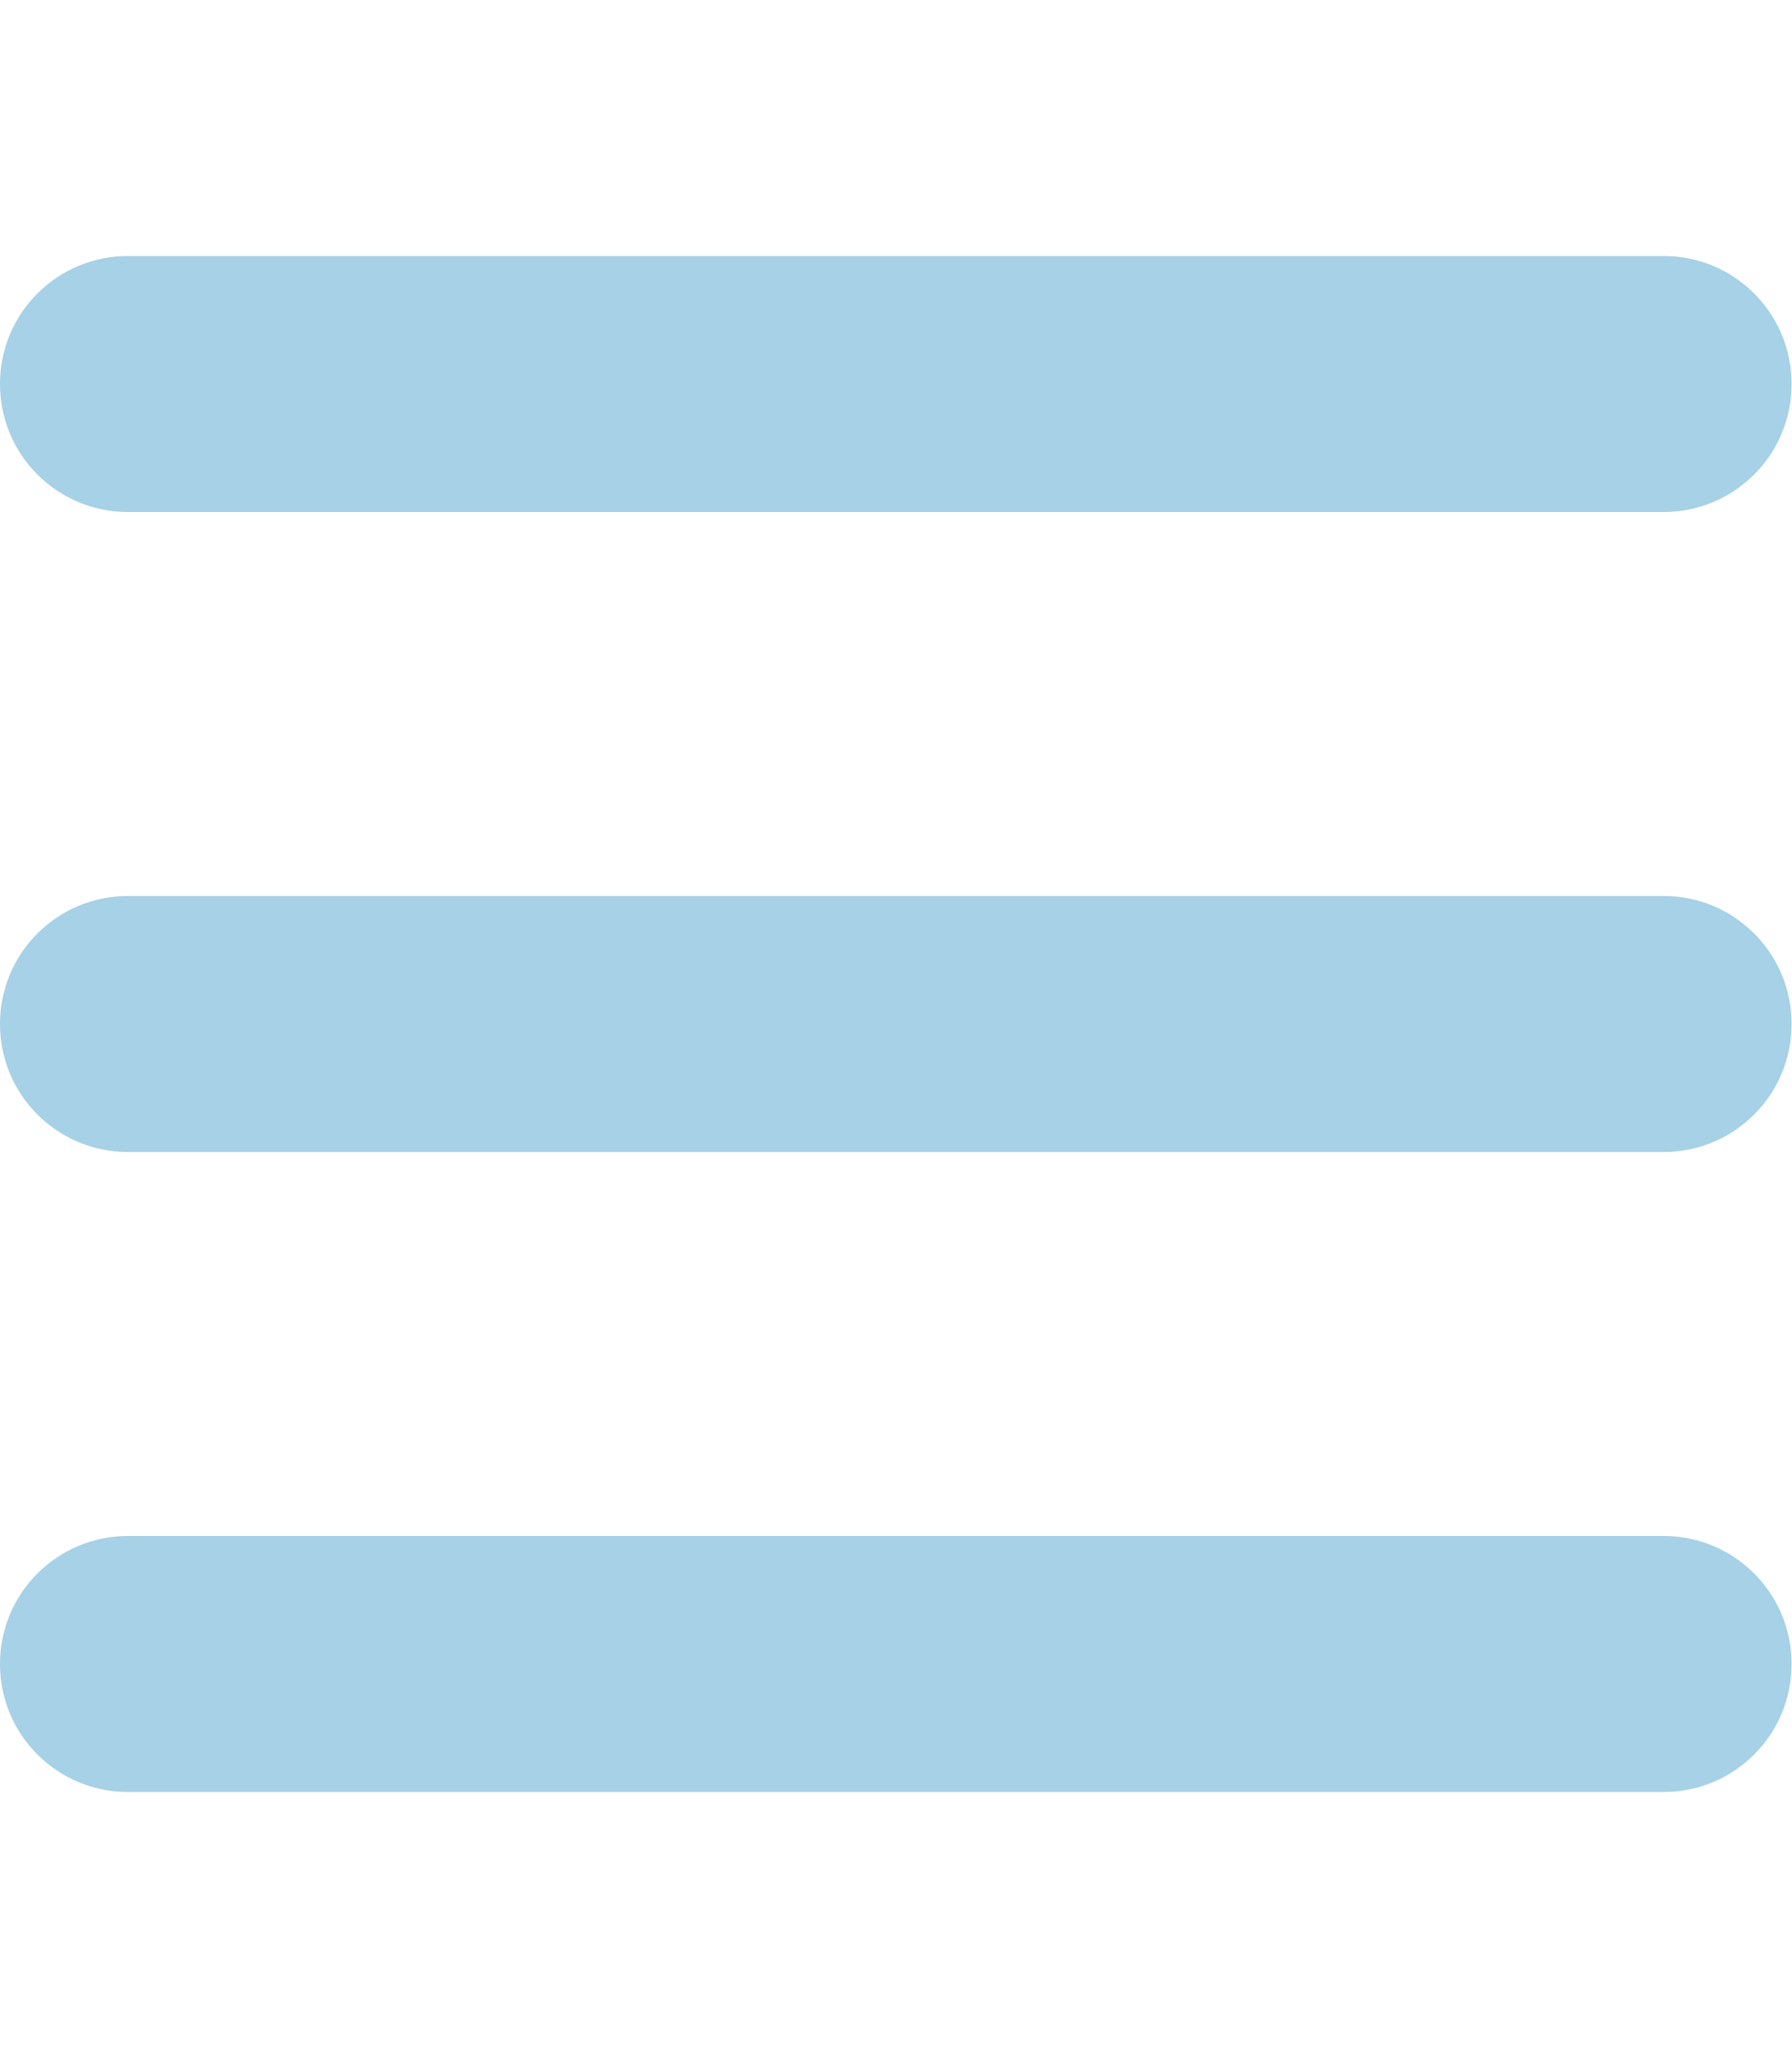
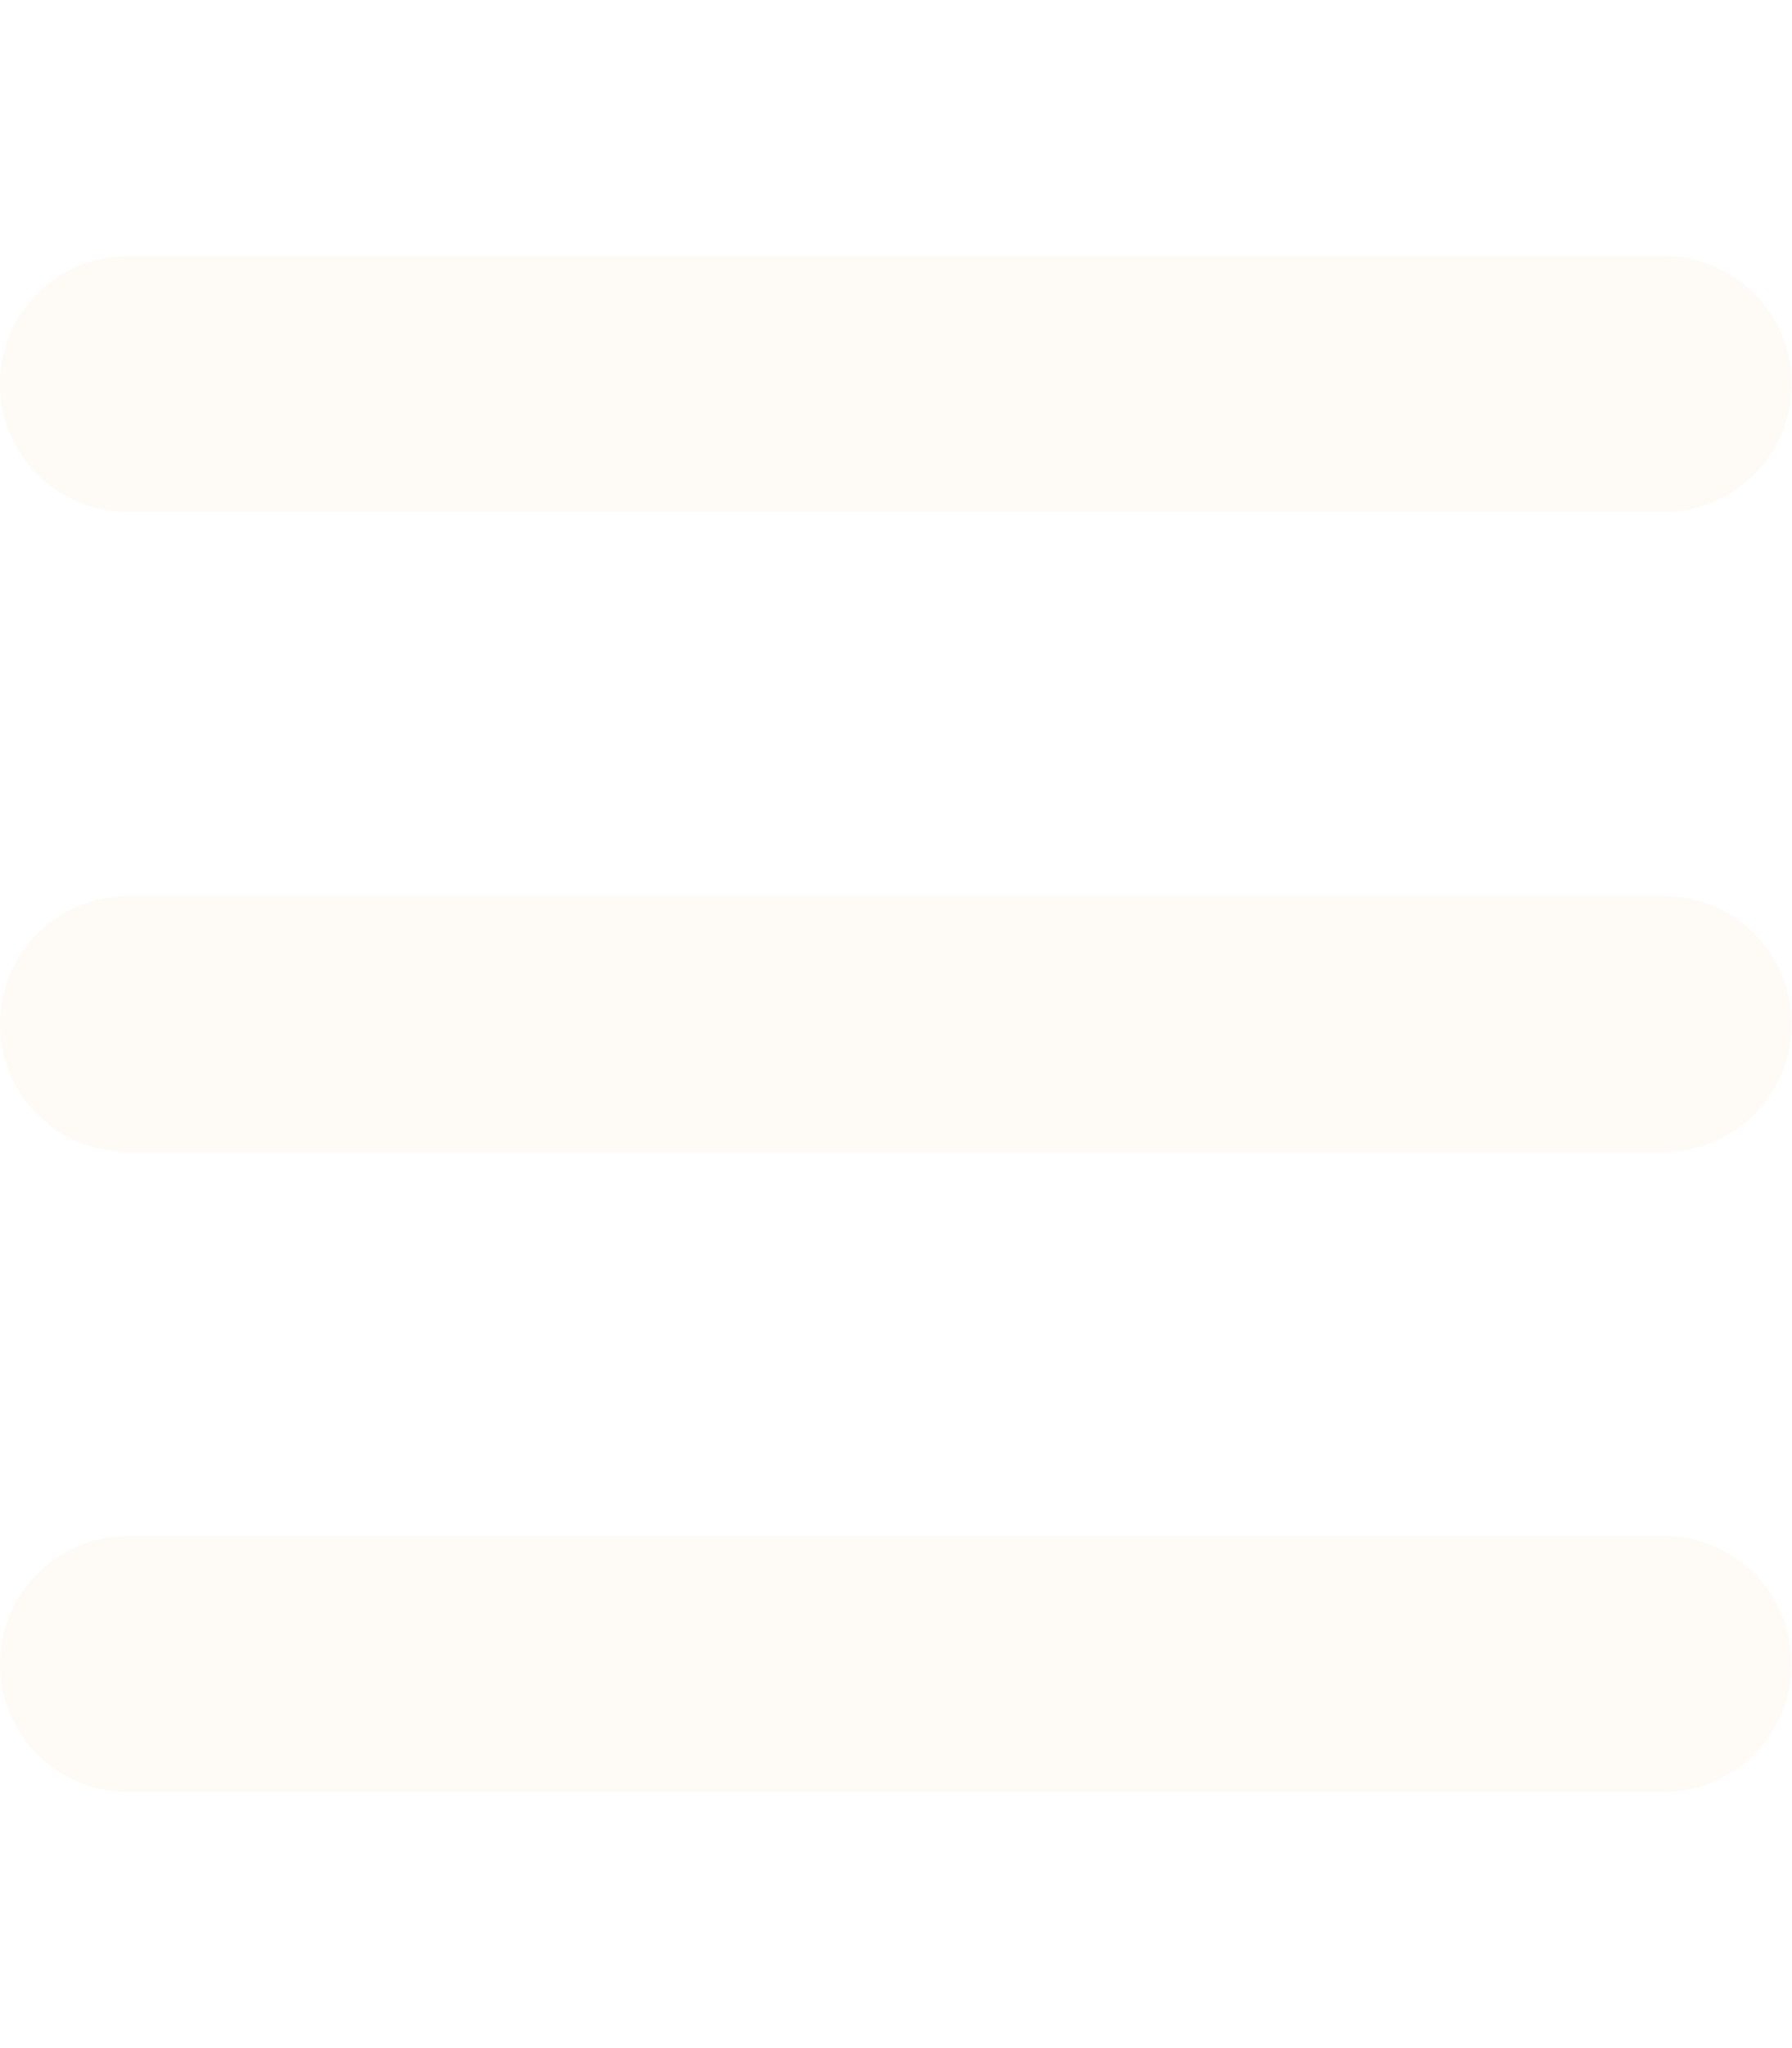
- <svg xmlns="http://www.w3.org/2000/svg" width="37" heigth="35" viewBox="0 0 448 512" fill="#A6D1E6">
+ <svg xmlns="http://www.w3.org/2000/svg" width="37" heigth="35" viewBox="0 0 448 512" fill="#fefbf6">
  <path d="M0 96C0 78.3 14.3 64 32 64H416c17.7 0 32 14.3 32 32s-14.3 32-32 32H32C14.3 128 0 113.7 0 96zM0 256c0-17.7 14.3-32 32-32H416c17.7 0 32 14.3 32 32s-14.3 32-32 32H32c-17.7 0-32-14.3-32-32zM448 416c0 17.7-14.3 32-32 32H32c-17.7 0-32-14.3-32-32s14.3-32 32-32H416c17.7 0 32 14.3 32 32z" />
</svg>
